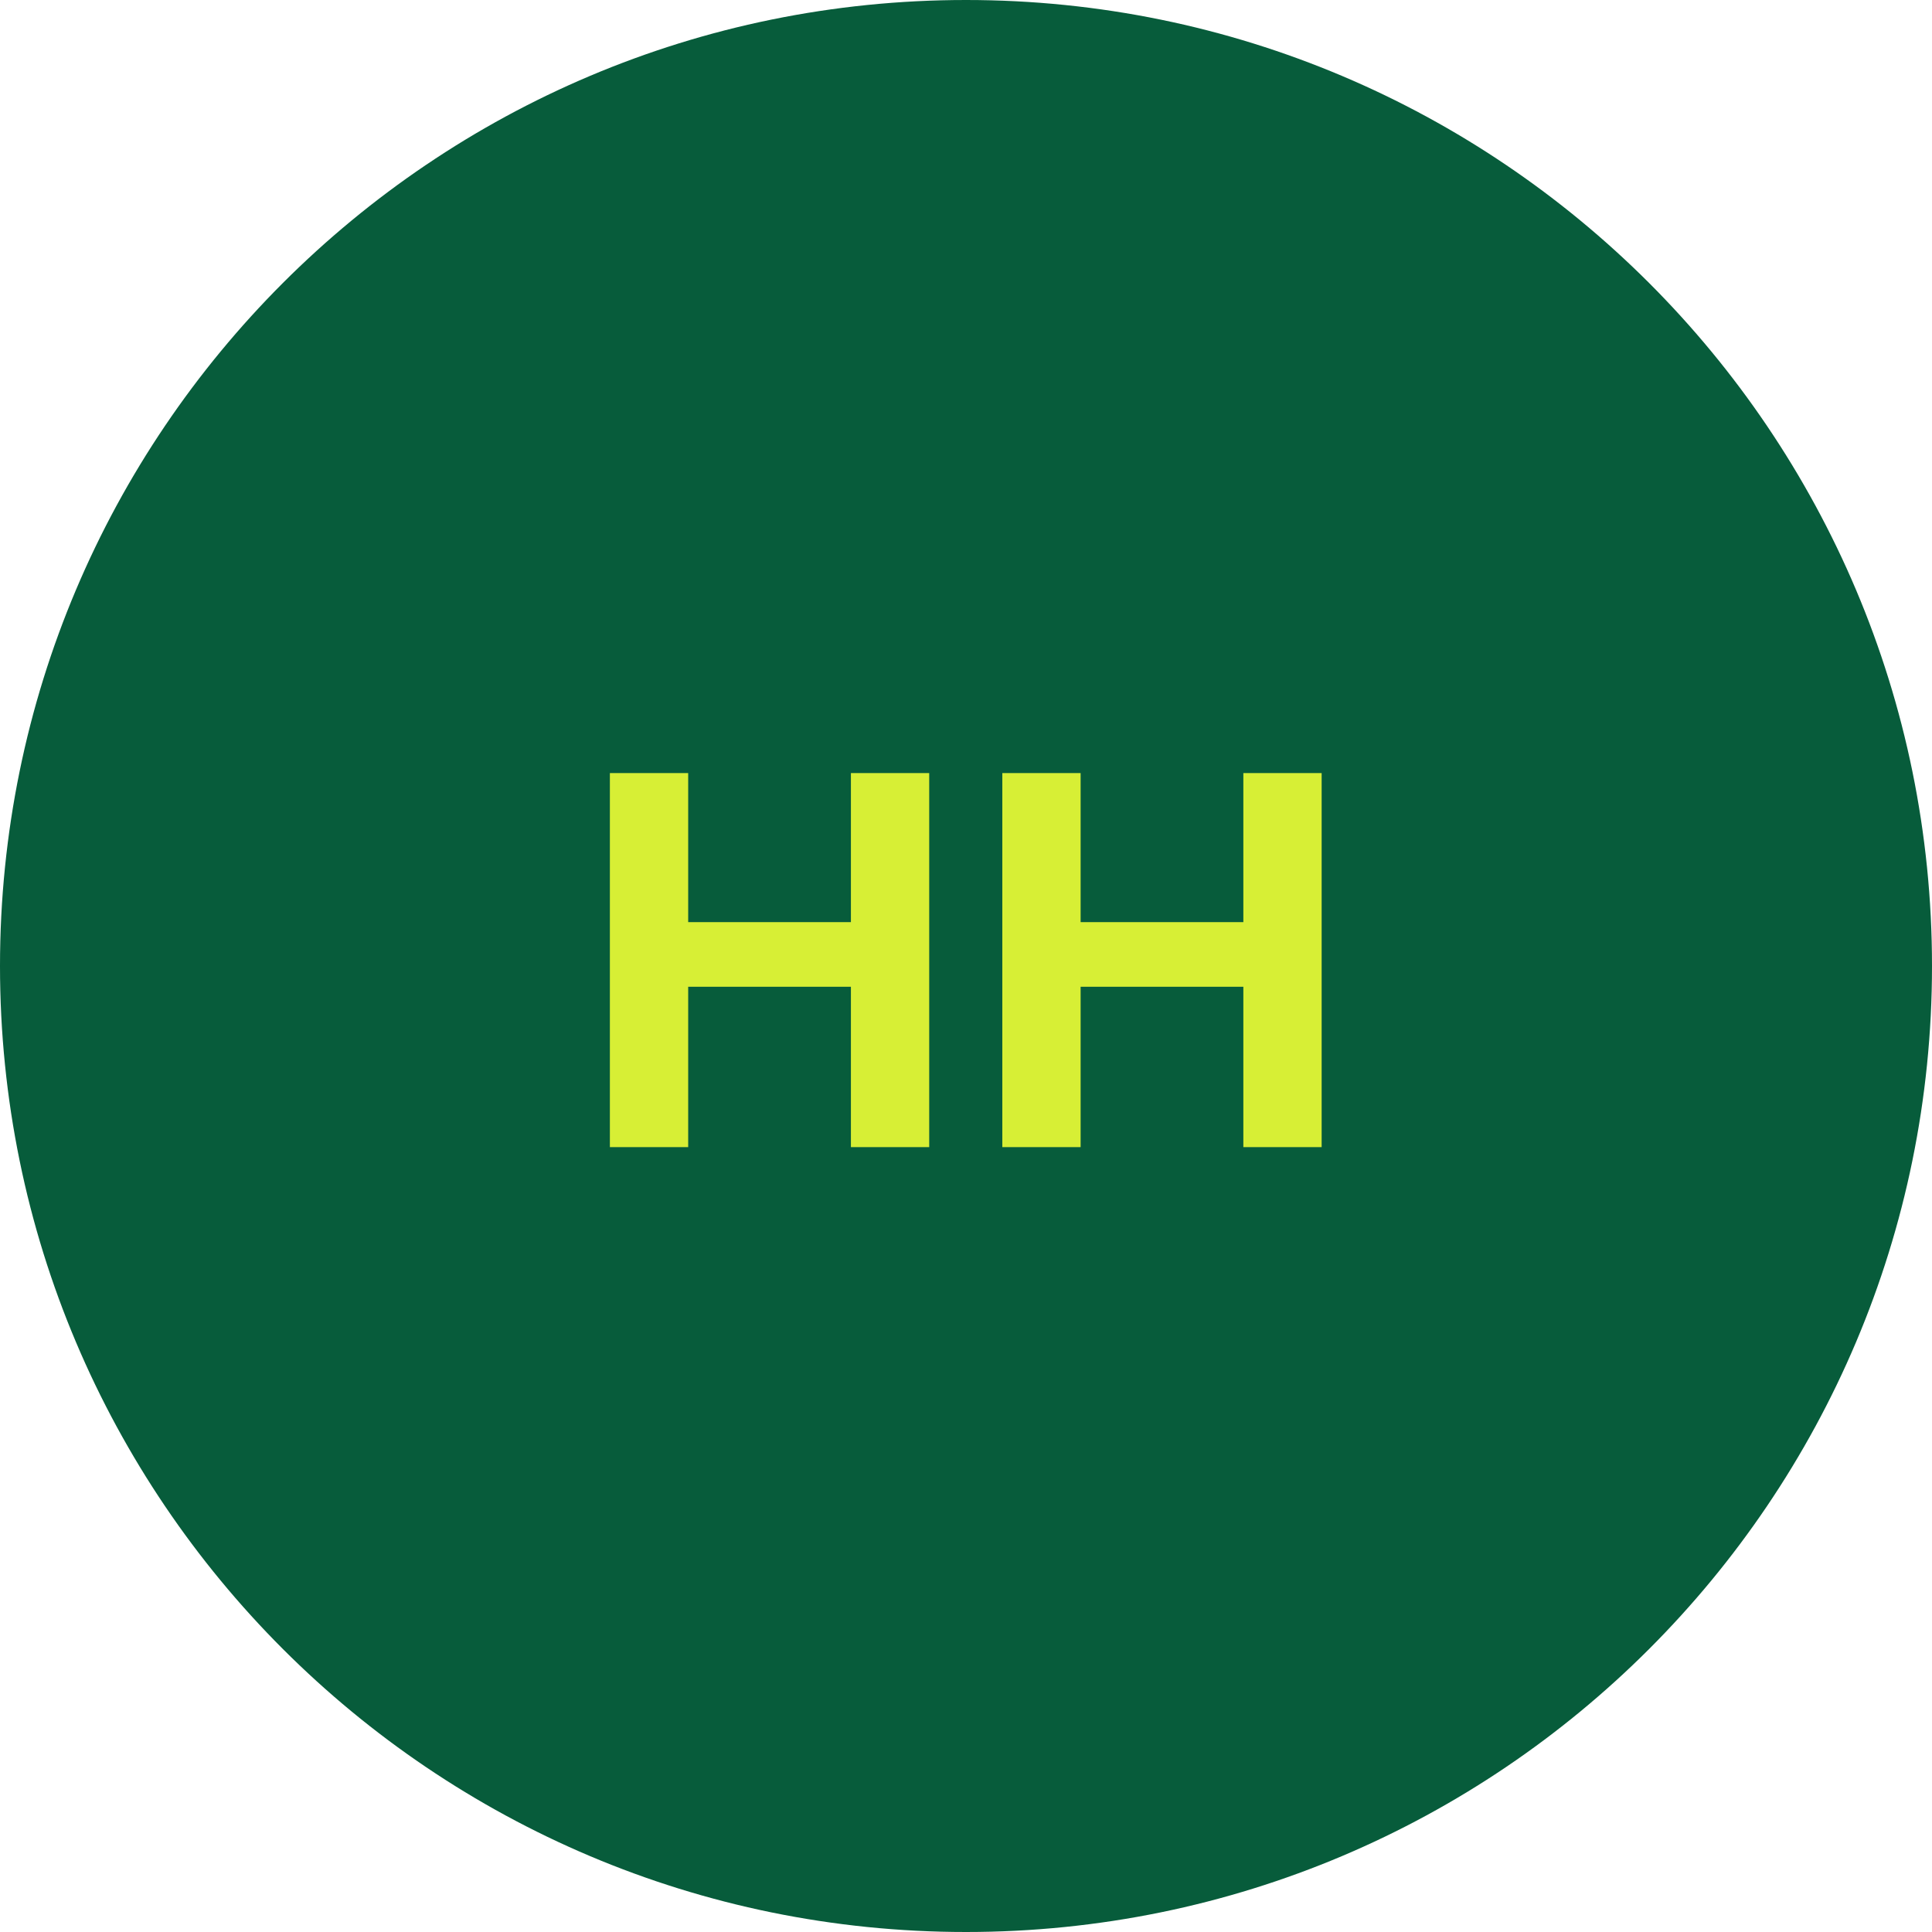
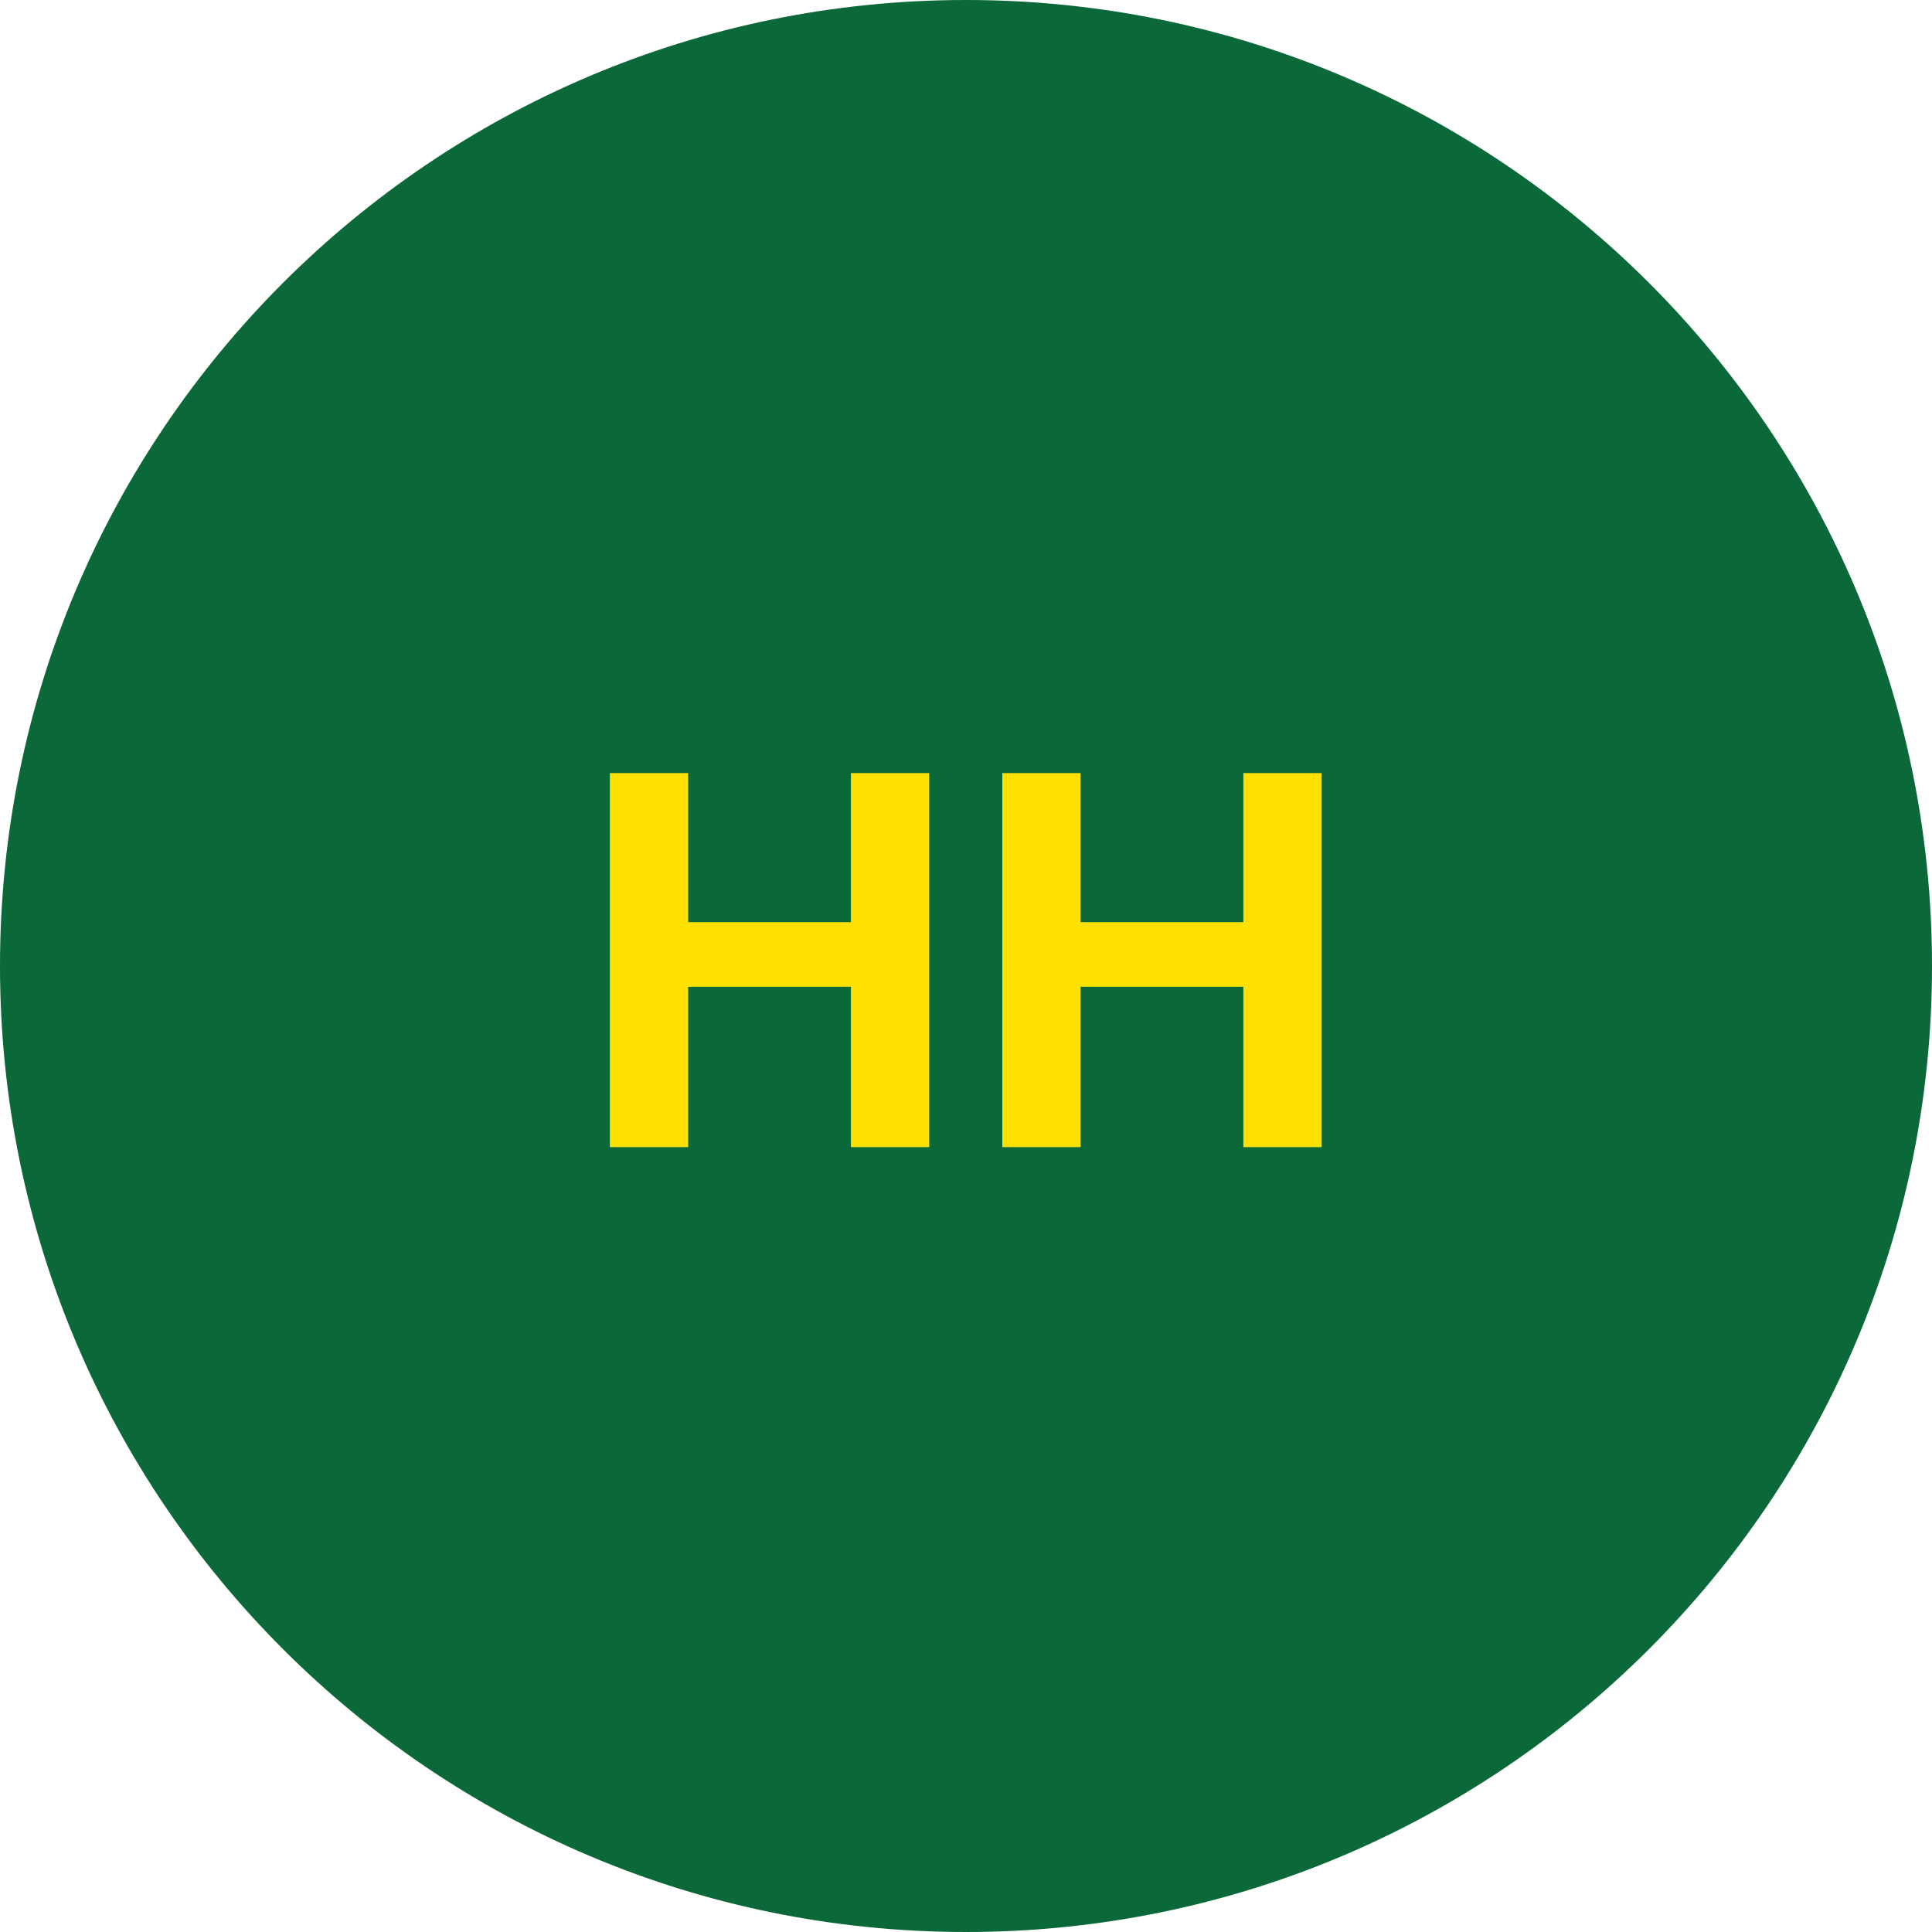
<svg xmlns="http://www.w3.org/2000/svg" viewBox="0 0 64 64">
-   <rect width="64" height="64" rx="32" fill="#075c3b" />
-   <text x="32" y="38" text-anchor="middle" font-family="Arial" font-size="18" font-weight="800" fill="#d7ef35">HH</text>
+   <rect width="64" height="64" rx="32" fill="#0B6839" />
+   <text x="32" y="38" text-anchor="middle" font-family="Arial" font-size="18" font-weight="800" fill="#FEE101">HH</text>
</svg>
